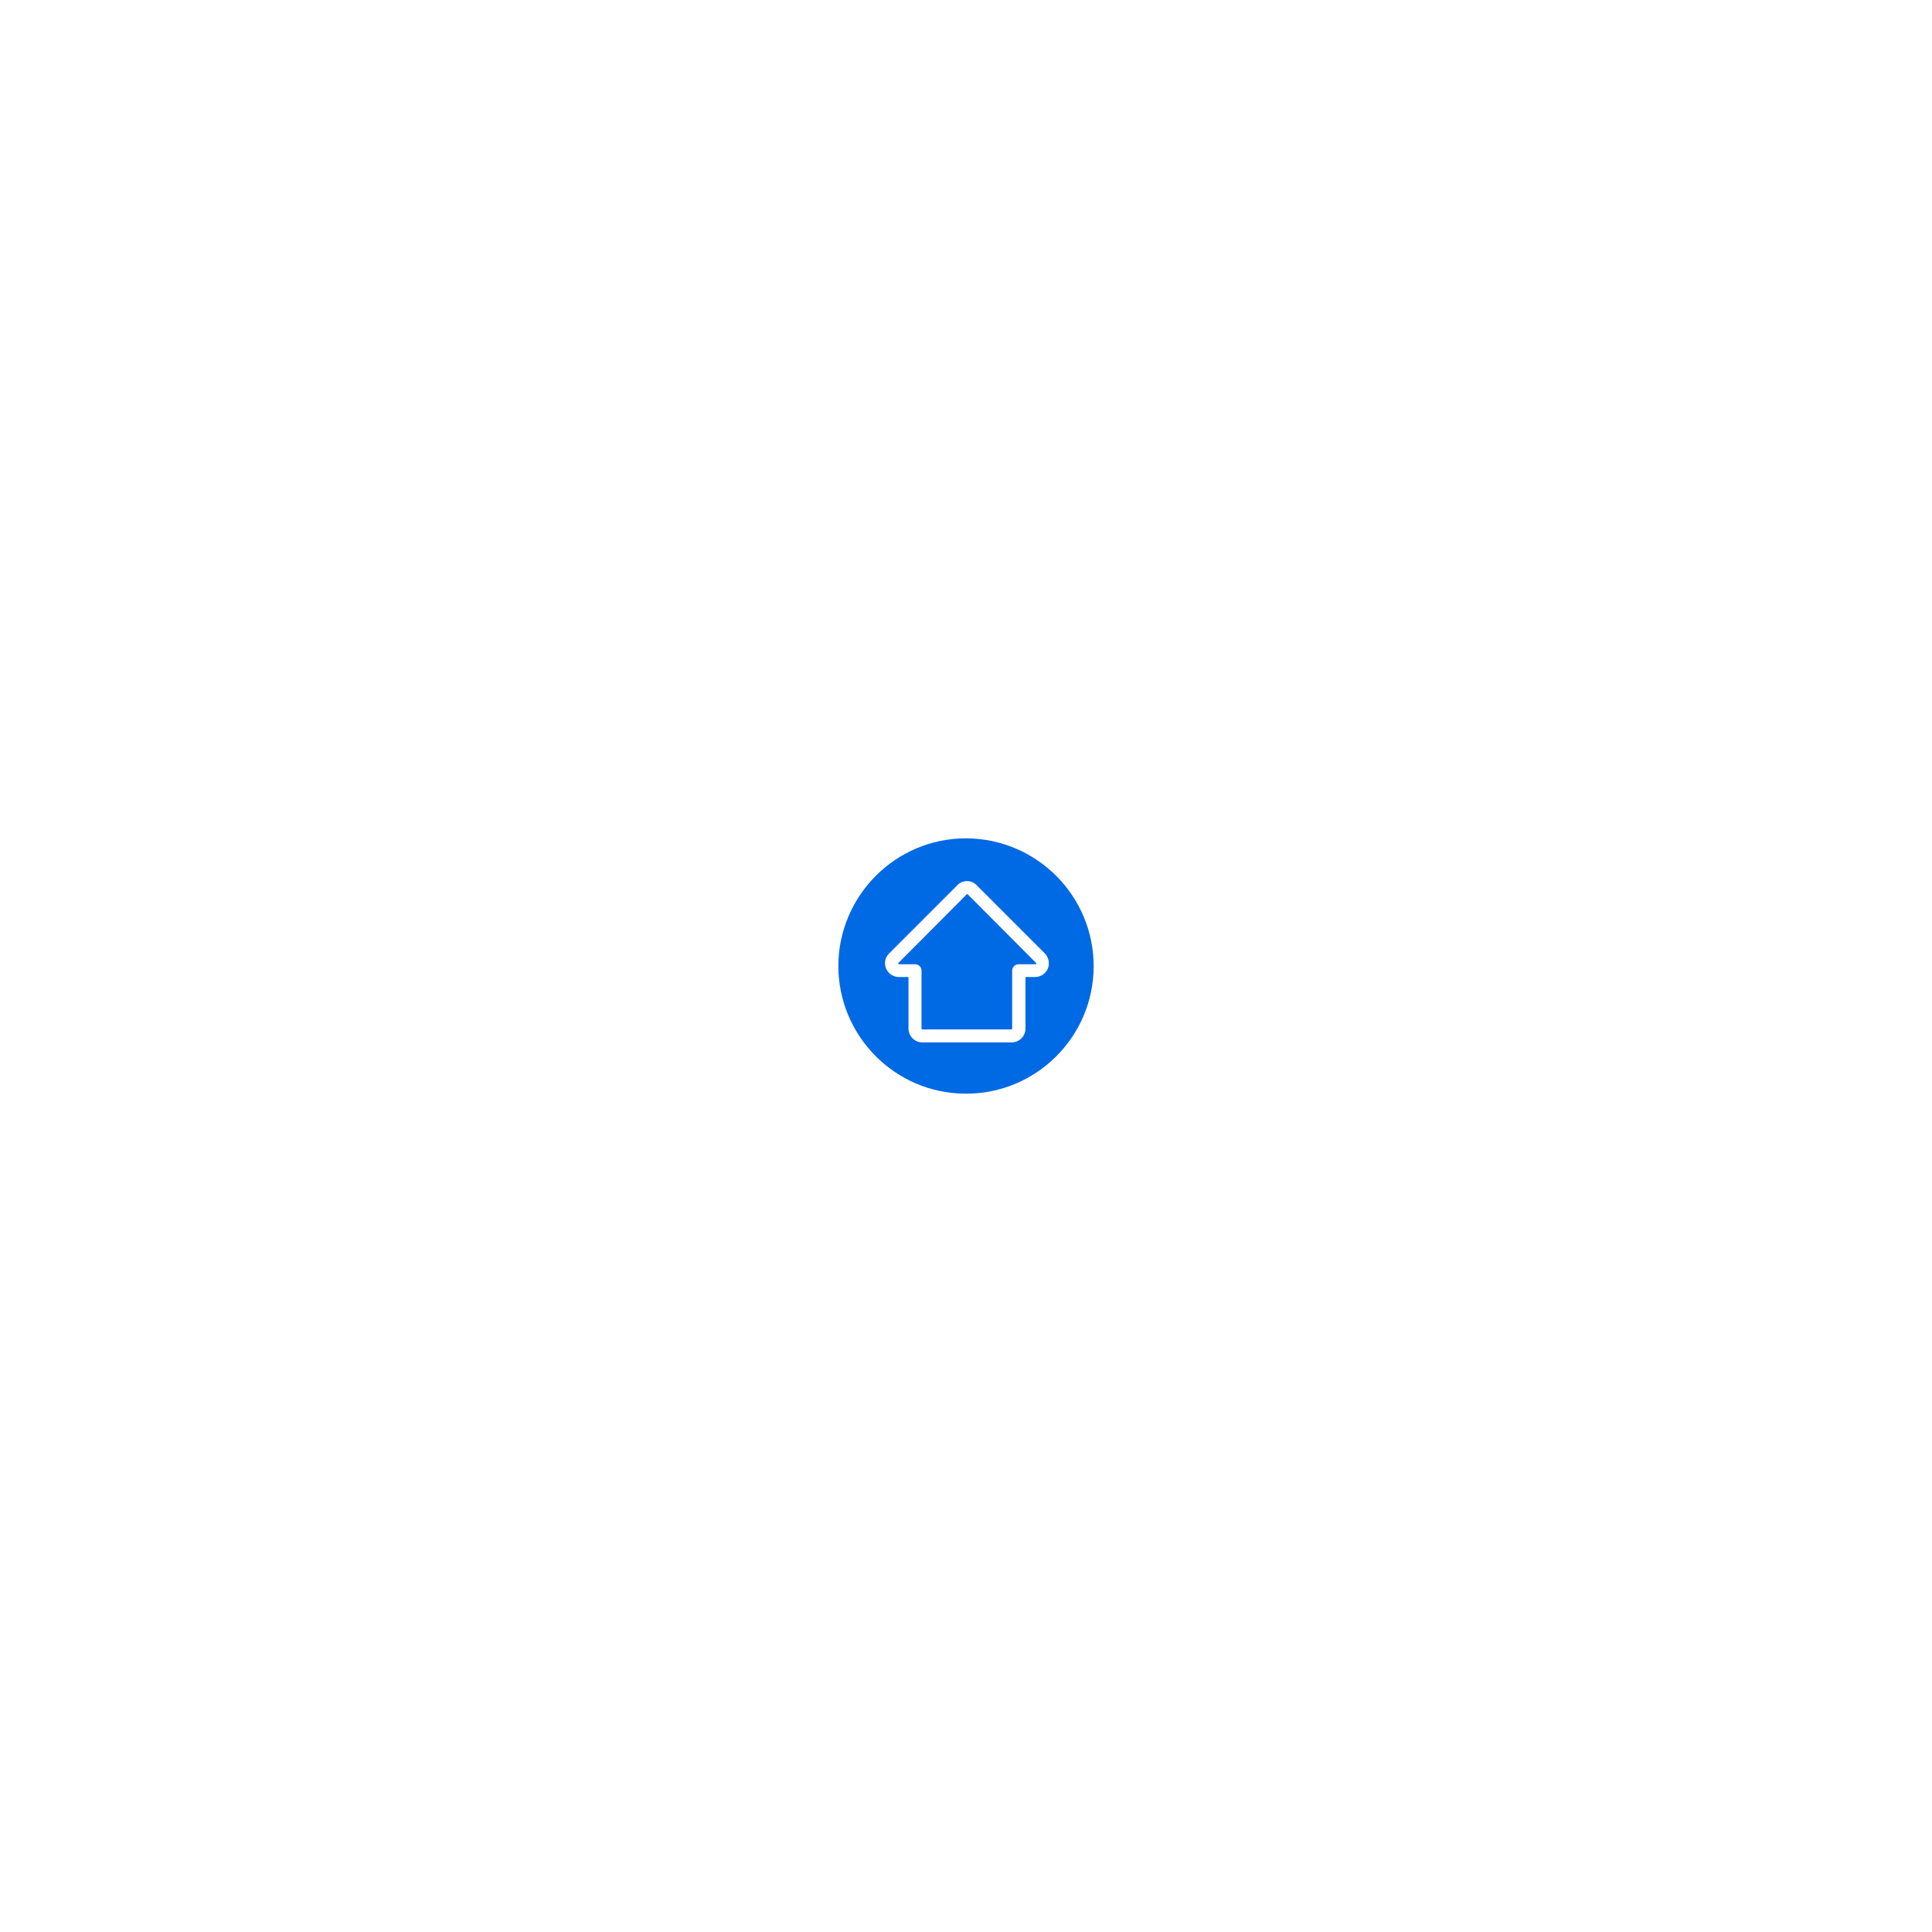
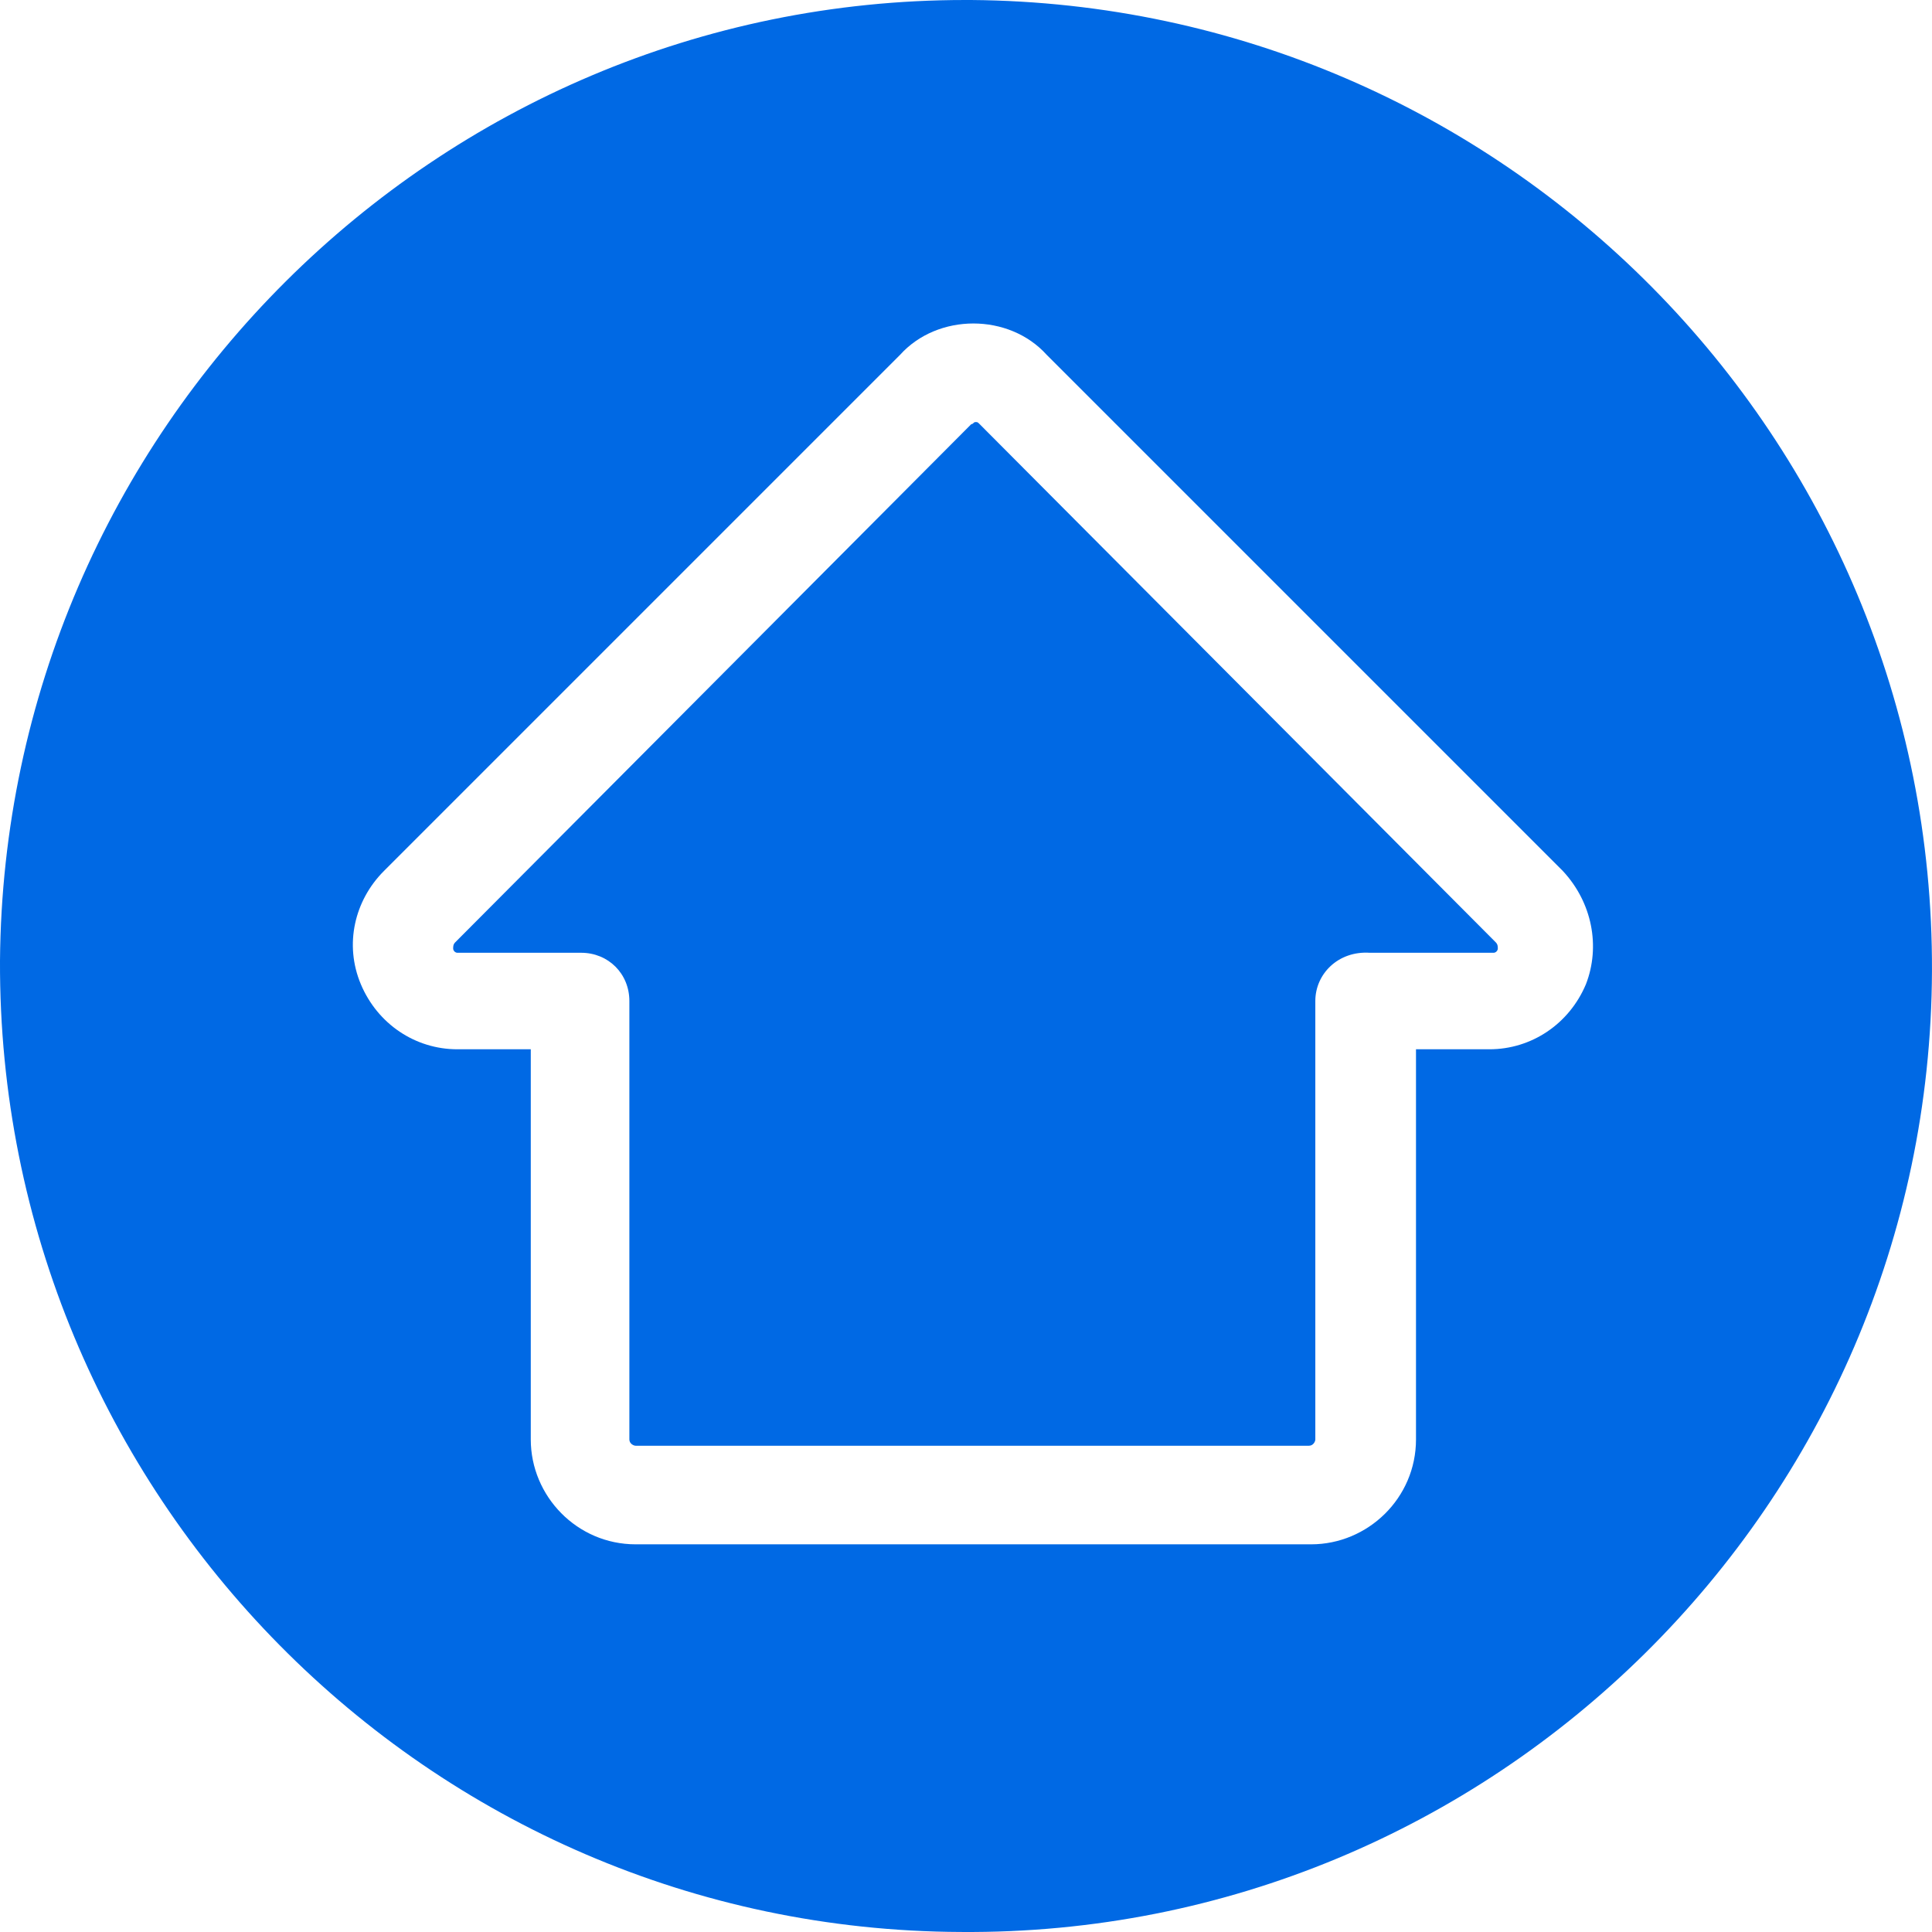
- <svg xmlns="http://www.w3.org/2000/svg" version="1.1" width="1080" height="1080" viewBox="0 0 1080 1080" xml:space="preserve">
-   <defs>
- </defs>
-   <rect x="0" y="0" width="100%" height="100%" fill="transparent" />
-   <g transform="matrix(1 0 0 1 540 540)" id="c87bcf8b-73ce-4cb6-a18a-13b6f7d0d940">
-     <rect style="stroke: none; stroke-width: 1; stroke-dasharray: none; stroke-linecap: butt; stroke-dashoffset: 0; stroke-linejoin: miter; stroke-miterlimit: 4; fill: rgb(255,255,255); fill-rule: nonzero; opacity: 1; visibility: hidden;" vector-effect="non-scaling-stroke" x="-540" y="-540" rx="0" ry="0" width="1080" height="1080" />
-   </g>
-   <g transform="matrix(0 0 0 0 0 0)" id="0e65349d-26d6-48d5-877d-08c3b4733865">
- </g>
-   <g transform="matrix(2.23 0 0 2.23 540 540)">
-     <path style="stroke: none; stroke-width: 0; stroke-dasharray: none; stroke-linecap: butt; stroke-dashoffset: 0; stroke-linejoin: miter; stroke-miterlimit: 4; fill: rgb(0,105,228); fill-rule: nonzero; opacity: 1;" vector-effect="non-scaling-stroke" transform=" translate(-32, -32)" d="M 0 31.826 C -0.069 49.476 14.176 63.929 31.826 63.999 C 49.476 64.138 63.93 49.823 63.999 32.173 C 64.069 14.523 49.824 0.139 32.173 0 C 32.104 0 32.035 0 31.965 0 C 14.454 0 0.139 14.245 0 31.826 Z" stroke-linecap="round" />
-   </g>
-   <g transform="matrix(2.23 0 0 2.23 540.51 537.62)">
-     <path style="stroke: none; stroke-width: 1; stroke-dasharray: none; stroke-linecap: butt; stroke-dashoffset: 0; stroke-linejoin: miter; stroke-miterlimit: 4; fill: rgb(255,255,255); fill-rule: nonzero; opacity: 1;" vector-effect="non-scaling-stroke" transform=" translate(-32, -30.71)" d="M 51.542 28.629 L 34.448 11.535 C 33.823 10.84 32.919 10.493 32.016 10.493 C 31.113 10.493 30.209 10.84 29.584 11.535 L 12.49 28.629 C 11.517 29.602 11.169 31.061 11.725 32.382 C 12.281 33.702 13.532 34.536 14.922 34.536 L 17.354 34.536 L 17.354 47.461 C 17.354 49.337 18.883 50.935 20.828 50.935 L 43.204 50.935 C 45.08 50.935 46.678 49.406 46.678 47.461 L 46.678 34.536 L 49.11 34.536 C 50.5 34.536 51.751 33.702 52.307 32.382 C 52.793 31.131 52.515 29.672 51.542 28.629 Z M 43.343 32.938 L 43.343 47.461 C 43.343 47.53 43.273 47.669 43.134 47.669 L 20.828 47.669 C 20.759 47.669 20.62 47.6 20.62 47.461 L 20.62 32.938 C 20.62 32.034 19.925 31.339 19.022 31.339 L 14.922 31.339 C 14.852 31.339 14.783 31.27 14.783 31.2 C 14.783 31.131 14.783 31.061 14.852 30.992 L 31.946 13.828 C 32.016 13.828 32.016 13.759 32.085 13.759 C 32.155 13.759 32.155 13.759 32.224 13.828 L 49.319 30.992 C 49.388 31.061 49.388 31.131 49.388 31.2 C 49.388 31.27 49.319 31.339 49.249 31.339 L 45.149 31.339 C 44.107 31.27 43.343 32.034 43.343 32.938 Z" stroke-linecap="round" />
+ <svg xmlns="http://www.w3.org/2000/svg" viewBox="258.09 359.649 142.719 142.72" width="50" height="50">
+   <g transform="matrix(1, 0, 0, 1, -272.4771, -12.38531)">
+     <g>
+       <g>
+         <g transform="matrix(2.23, 0, 0, 2.23, 601.9266, 443.3945)">
+           <path style="stroke: none; stroke-width: 0; stroke-dasharray: none; stroke-linecap: butt; stroke-dashoffset: 0; stroke-linejoin: miter; stroke-miterlimit: 4; fill: rgb(0, 105, 228); fill-rule: nonzero; opacity: 1" vector-effect="non-scaling-stroke" transform=" translate(-32, -32)" d="M 0 31.826 C -0.069 49.476 14.176 63.929 31.826 63.999 C 49.476 64.138 63.93 49.823 63.999 32.173 C 64.069 14.523 49.824 0.139 32.173 0 C 32.104 0 32.035 0 31.965 0 C 14.454 0 0.139 14.245 0 31.826 Z" stroke-linecap="round" />
+         </g>
+         <g transform="matrix(2.23, 0, 0, 2.23, 602.4366, 441.0145)">
+           <path style="stroke: none; stroke-width: 1; stroke-dasharray: none; stroke-linecap: butt; stroke-dashoffset: 0; stroke-linejoin: miter; stroke-miterlimit: 4; fill: rgb(255, 255, 255); fill-rule: nonzero; opacity: 1" vector-effect="non-scaling-stroke" transform=" translate(-32, -30.71)" d="M 51.542 28.629 L 34.448 11.535 C 33.823 10.84 32.919 10.493 32.016 10.493 C 31.113 10.493 30.209 10.84 29.584 11.535 L 12.49 28.629 C 11.517 29.602 11.169 31.061 11.725 32.382 C 12.281 33.702 13.532 34.536 14.922 34.536 L 17.354 34.536 L 17.354 47.461 C 17.354 49.337 18.883 50.935 20.828 50.935 L 43.204 50.935 C 45.08 50.935 46.678 49.406 46.678 47.461 L 46.678 34.536 L 49.11 34.536 C 50.5 34.536 51.751 33.702 52.307 32.382 C 52.793 31.131 52.515 29.672 51.542 28.629 Z M 43.343 32.938 L 43.343 47.461 C 43.343 47.53 43.273 47.669 43.134 47.669 L 20.828 47.669 C 20.759 47.669 20.62 47.6 20.62 47.461 L 20.62 32.938 C 20.62 32.034 19.925 31.339 19.022 31.339 L 14.922 31.339 C 14.852 31.339 14.783 31.27 14.783 31.2 C 14.783 31.131 14.783 31.061 14.852 30.992 L 31.946 13.828 C 32.016 13.828 32.016 13.759 32.085 13.759 C 32.155 13.759 32.155 13.759 32.224 13.828 L 49.319 30.992 C 49.388 31.061 49.388 31.131 49.388 31.2 C 49.388 31.27 49.319 31.339 49.249 31.339 L 45.149 31.339 C 44.107 31.27 43.343 32.034 43.343 32.938 Z" stroke-linecap="round" />
+         </g>
+       </g>
+     </g>
  </g>
</svg>
